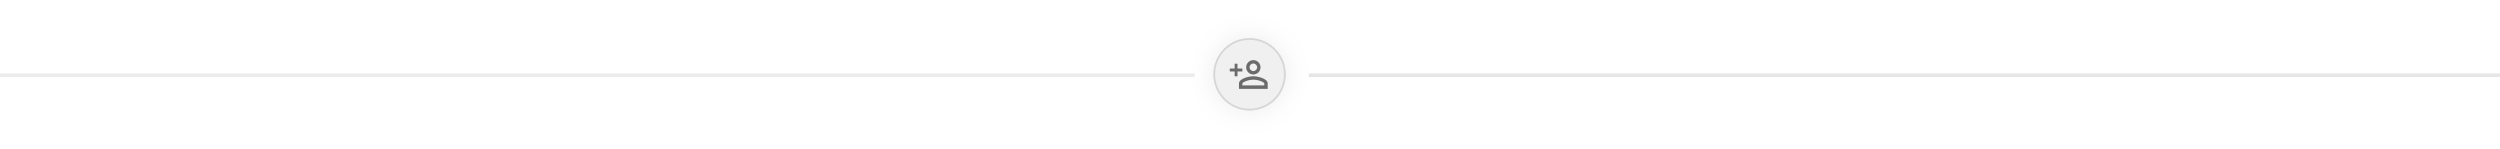
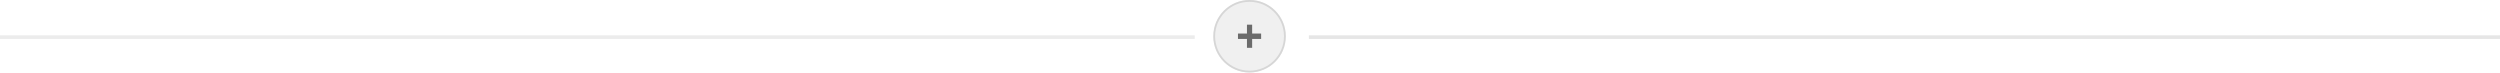
- <svg xmlns="http://www.w3.org/2000/svg" width="1379.5" height="82" viewBox="0 0 1379.5 82">
-   <defs>
-     <filter id="Ellipse_172" x="648.5" y="0" width="82" height="82" filterUnits="userSpaceOnUse">
-       <feOffset input="SourceAlpha" />
-       <feGaussianBlur stdDeviation="7" result="blur" />
-       <feFlood flood-opacity="0.078" />
-       <feComposite operator="in" in2="blur" />
-       <feComposite in="SourceGraphic" />
-     </filter>
-   </defs>
-   <g id="newVoice_on" transform="translate(-297.5 -409)">
+ <svg xmlns="http://www.w3.org/2000/svg" width="1379.5" height="40" viewBox="0 0 1379.5 40">
+   <g id="newVoice_on" transform="translate(-297.5 -430)">
    <g id="Group_10806" data-name="Group 10806" transform="translate(969.564 432.564)">
-       <g transform="matrix(1, 0, 0, 1, -672.06, -23.56)" filter="url(#Ellipse_172)">
-         <g id="Ellipse_172-2" data-name="Ellipse 172" transform="translate(669.5 21)" fill="#f0f0f0" stroke="#d6d6d6" stroke-width="1">
-           <circle cx="20" cy="20" r="20" stroke="none" />
-           <circle cx="20" cy="20" r="19.5" fill="none" />
-         </g>
+       <g id="Ellipse_172" data-name="Ellipse 172" transform="translate(-2.564 -2.564)" fill="#f0f0f0" stroke="#d6d6d6" stroke-width="1">
+         <circle cx="20" cy="20" r="20" stroke="none" />
+         <circle cx="20" cy="20" r="19.5" fill="none" />
      </g>
-       <g id="account" transform="translate(8.436 6.436)" opacity="0.8">
-         <path id="account-2" data-name="account" d="M8.211,9.329A3.969,3.969,0,0,1,5.3,8.125a3.969,3.969,0,0,1-1.2-2.913A3.969,3.969,0,0,1,5.3,2.3a3.969,3.969,0,0,1,2.913-1.2,3.969,3.969,0,0,1,2.913,1.2,3.969,3.969,0,0,1,1.2,2.913,3.969,3.969,0,0,1-1.2,2.913A3.969,3.969,0,0,1,8.211,9.329Zm0,2.071a14.614,14.614,0,0,1,3.347.434,10.552,10.552,0,0,1,3.347,1.42,2.745,2.745,0,0,1,1.516,2.239v2.071H0V15.493a2.75,2.75,0,0,1,1.517-2.239,10.541,10.541,0,0,1,3.346-1.421A14.606,14.606,0,0,1,8.211,11.4Z" transform="translate(2.774 1.68)" fill="none" />
-         <rect id="Layout" width="22" height="22" fill="none" opacity="0.5" />
-         <path id="Path_6689" data-name="Path 6689" d="M9.925,12.916c2.645,0,7.925,1.327,7.925,3.963v2.972H2V16.879c0-2.635,5.28-3.963,7.925-3.963M9.925,4A3.963,3.963,0,1,1,5.963,7.963,3.963,3.963,0,0,1,9.925,4m0,10.8c-2.942,0-6.043,1.446-6.043,2.08v1.09H15.968v-1.09c0-.634-3.1-2.08-6.043-2.08m0-8.916a2.08,2.08,0,1,0,2.08,2.08,2.08,2.08,0,0,0-2.08-2.08Z" transform="translate(1.17 -0.83)" fill="#4a4a4a" />
-       </g>
-       <path id="Path_6911" data-name="Path 6911" d="M8564.7,22861.949v-2.664H8562v-1.621h2.7V22855h1.56v2.664h2.694v1.621h-2.694v2.664Z" transform="translate(-8555.478 -22843.414)" fill="#4a4a4a" opacity="0.8" />
+       <path id="Path_6911" data-name="Path 6911" d="M8566.957,22867.775v-4.9H8562v-2.98h4.957V22855h2.865v4.895h4.953v2.98h-4.953v4.9Z" transform="translate(-8550.951 -22843.951)" fill="#4a4a4a" opacity="0.8" />
    </g>
    <line id="Line_21" data-name="Line 21" x2="659.25" transform="translate(297.5 450.501)" fill="none" stroke="#ececec" stroke-width="2" />
    <line id="Line_22" data-name="Line 22" x2="657.25" transform="translate(1019.75 450.501)" fill="none" stroke="#e6e6e6" stroke-width="2" />
  </g>
</svg>
